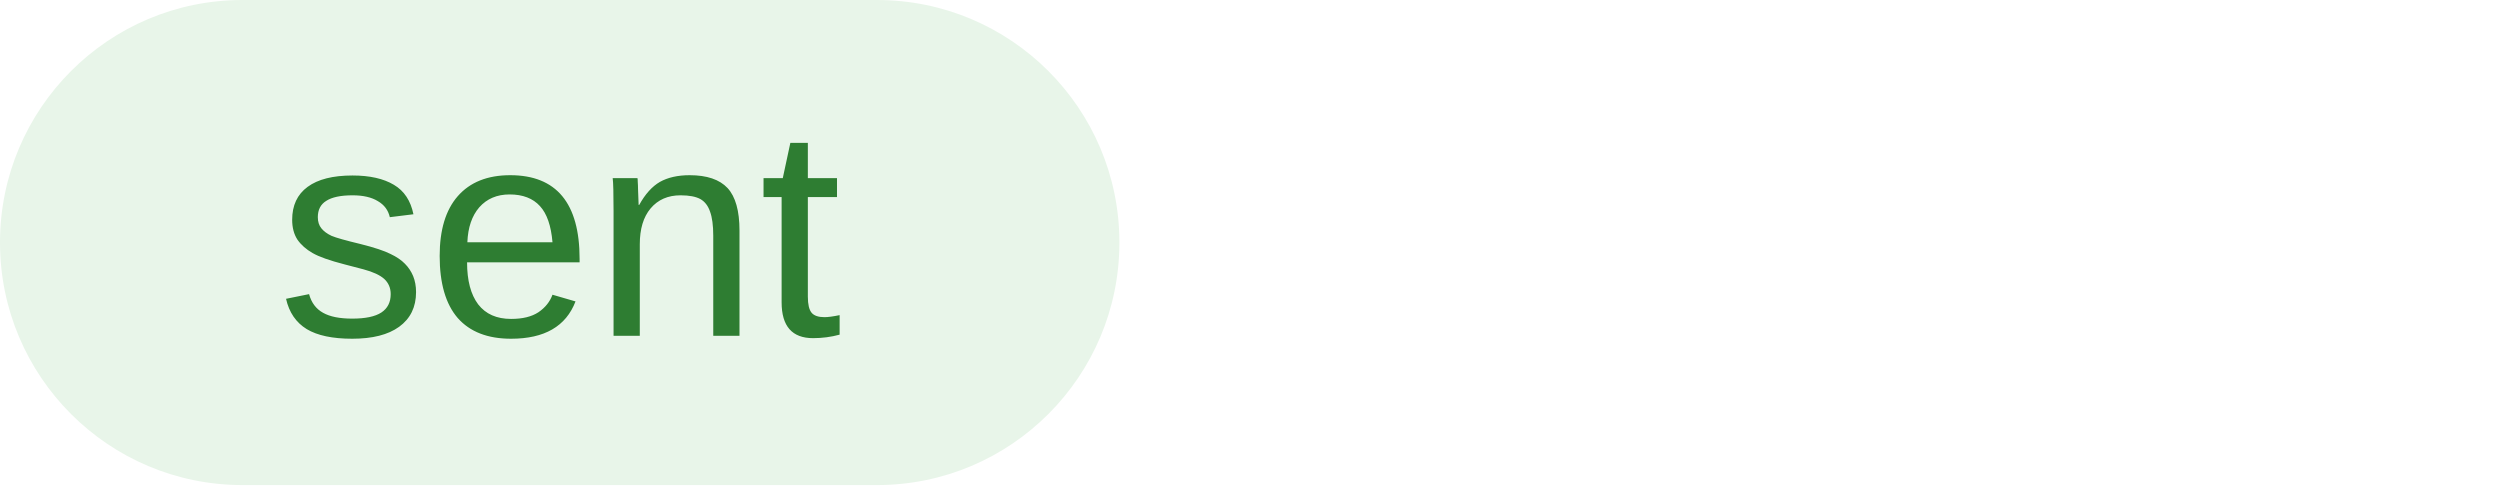
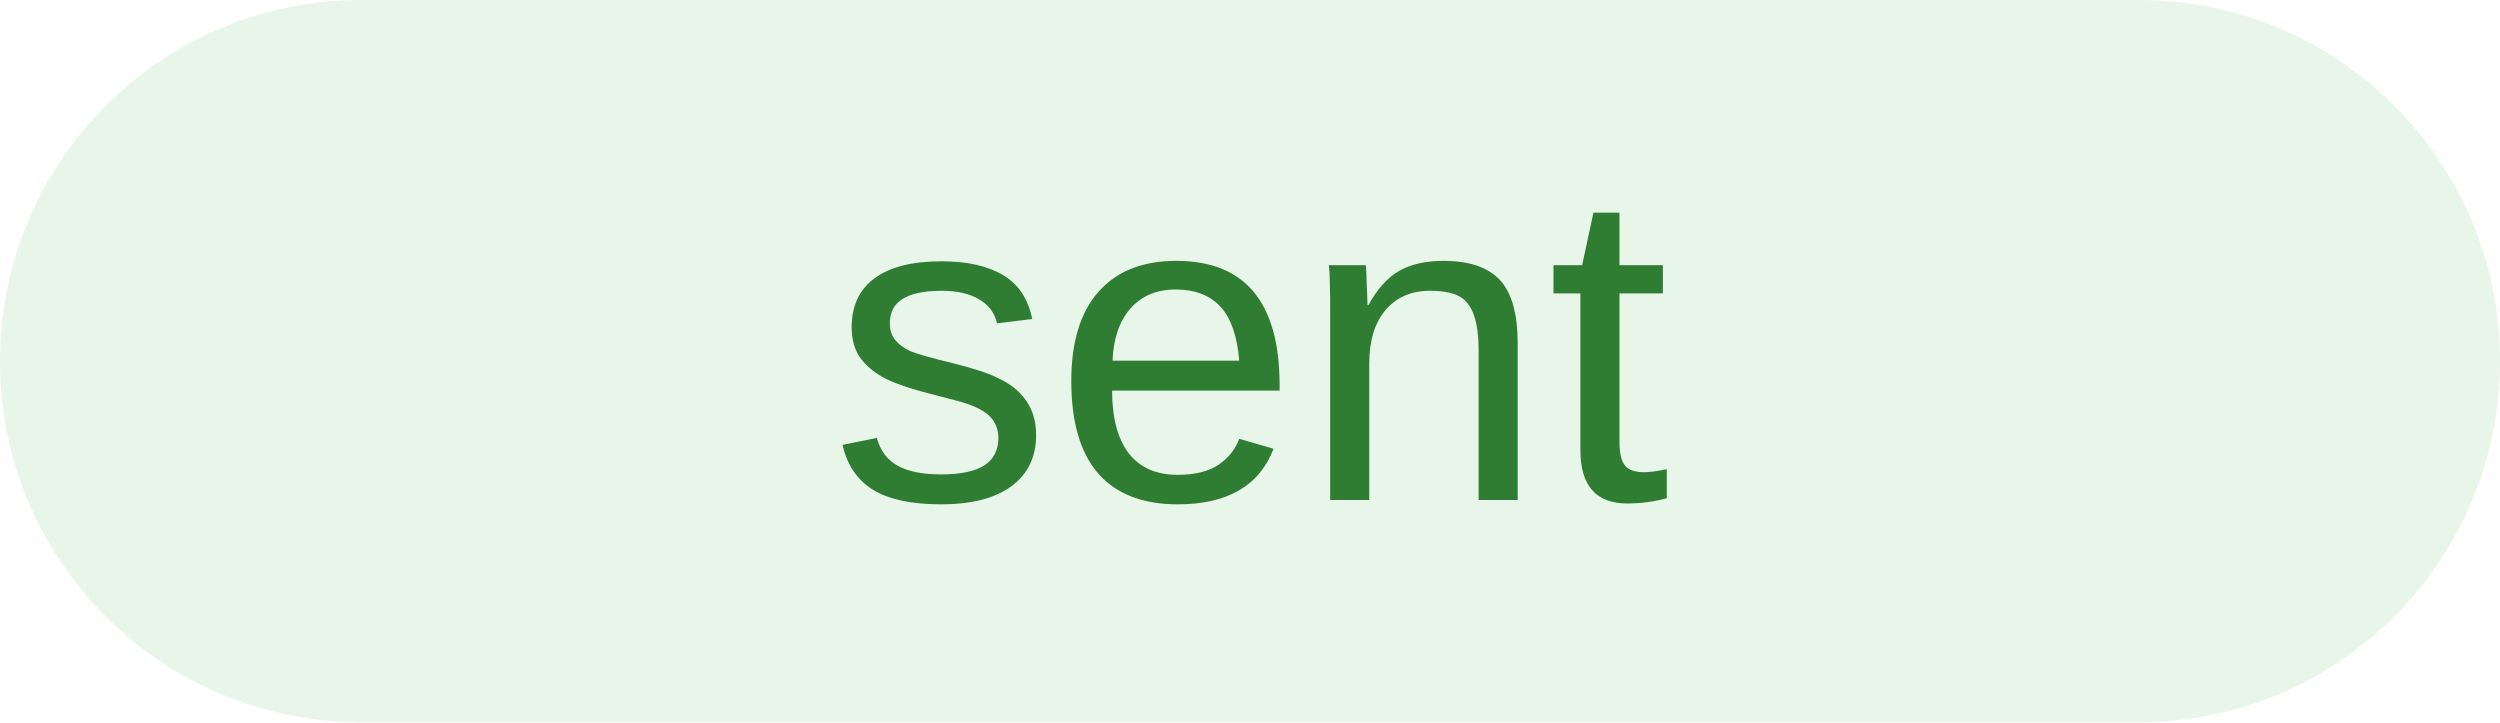
- <svg xmlns="http://www.w3.org/2000/svg" width="134" height="26">
-   <rect x="0" y="0" width="60" height="26" rx="13" ry="13" fill="#E8F5E9" />
-   <text x="30" y="18" font-family="Segoe UI, Arial, sans-serif" font-size="16" font-weight="500" fill="#2E7D32" text-anchor="middle">sent</text>
+ <svg xmlns="http://www.w3.org/2000/svg" width="90" height="26">
+   <rect x="0" y="0" width="90" height="26" rx="13" ry="13" fill="#E8F5E9" />
+   <text x="45" y="18" font-family="Segoe UI, Arial, sans-serif" font-size="16" font-weight="500" fill="#2E7D32" text-anchor="middle">sent</text>
</svg>
